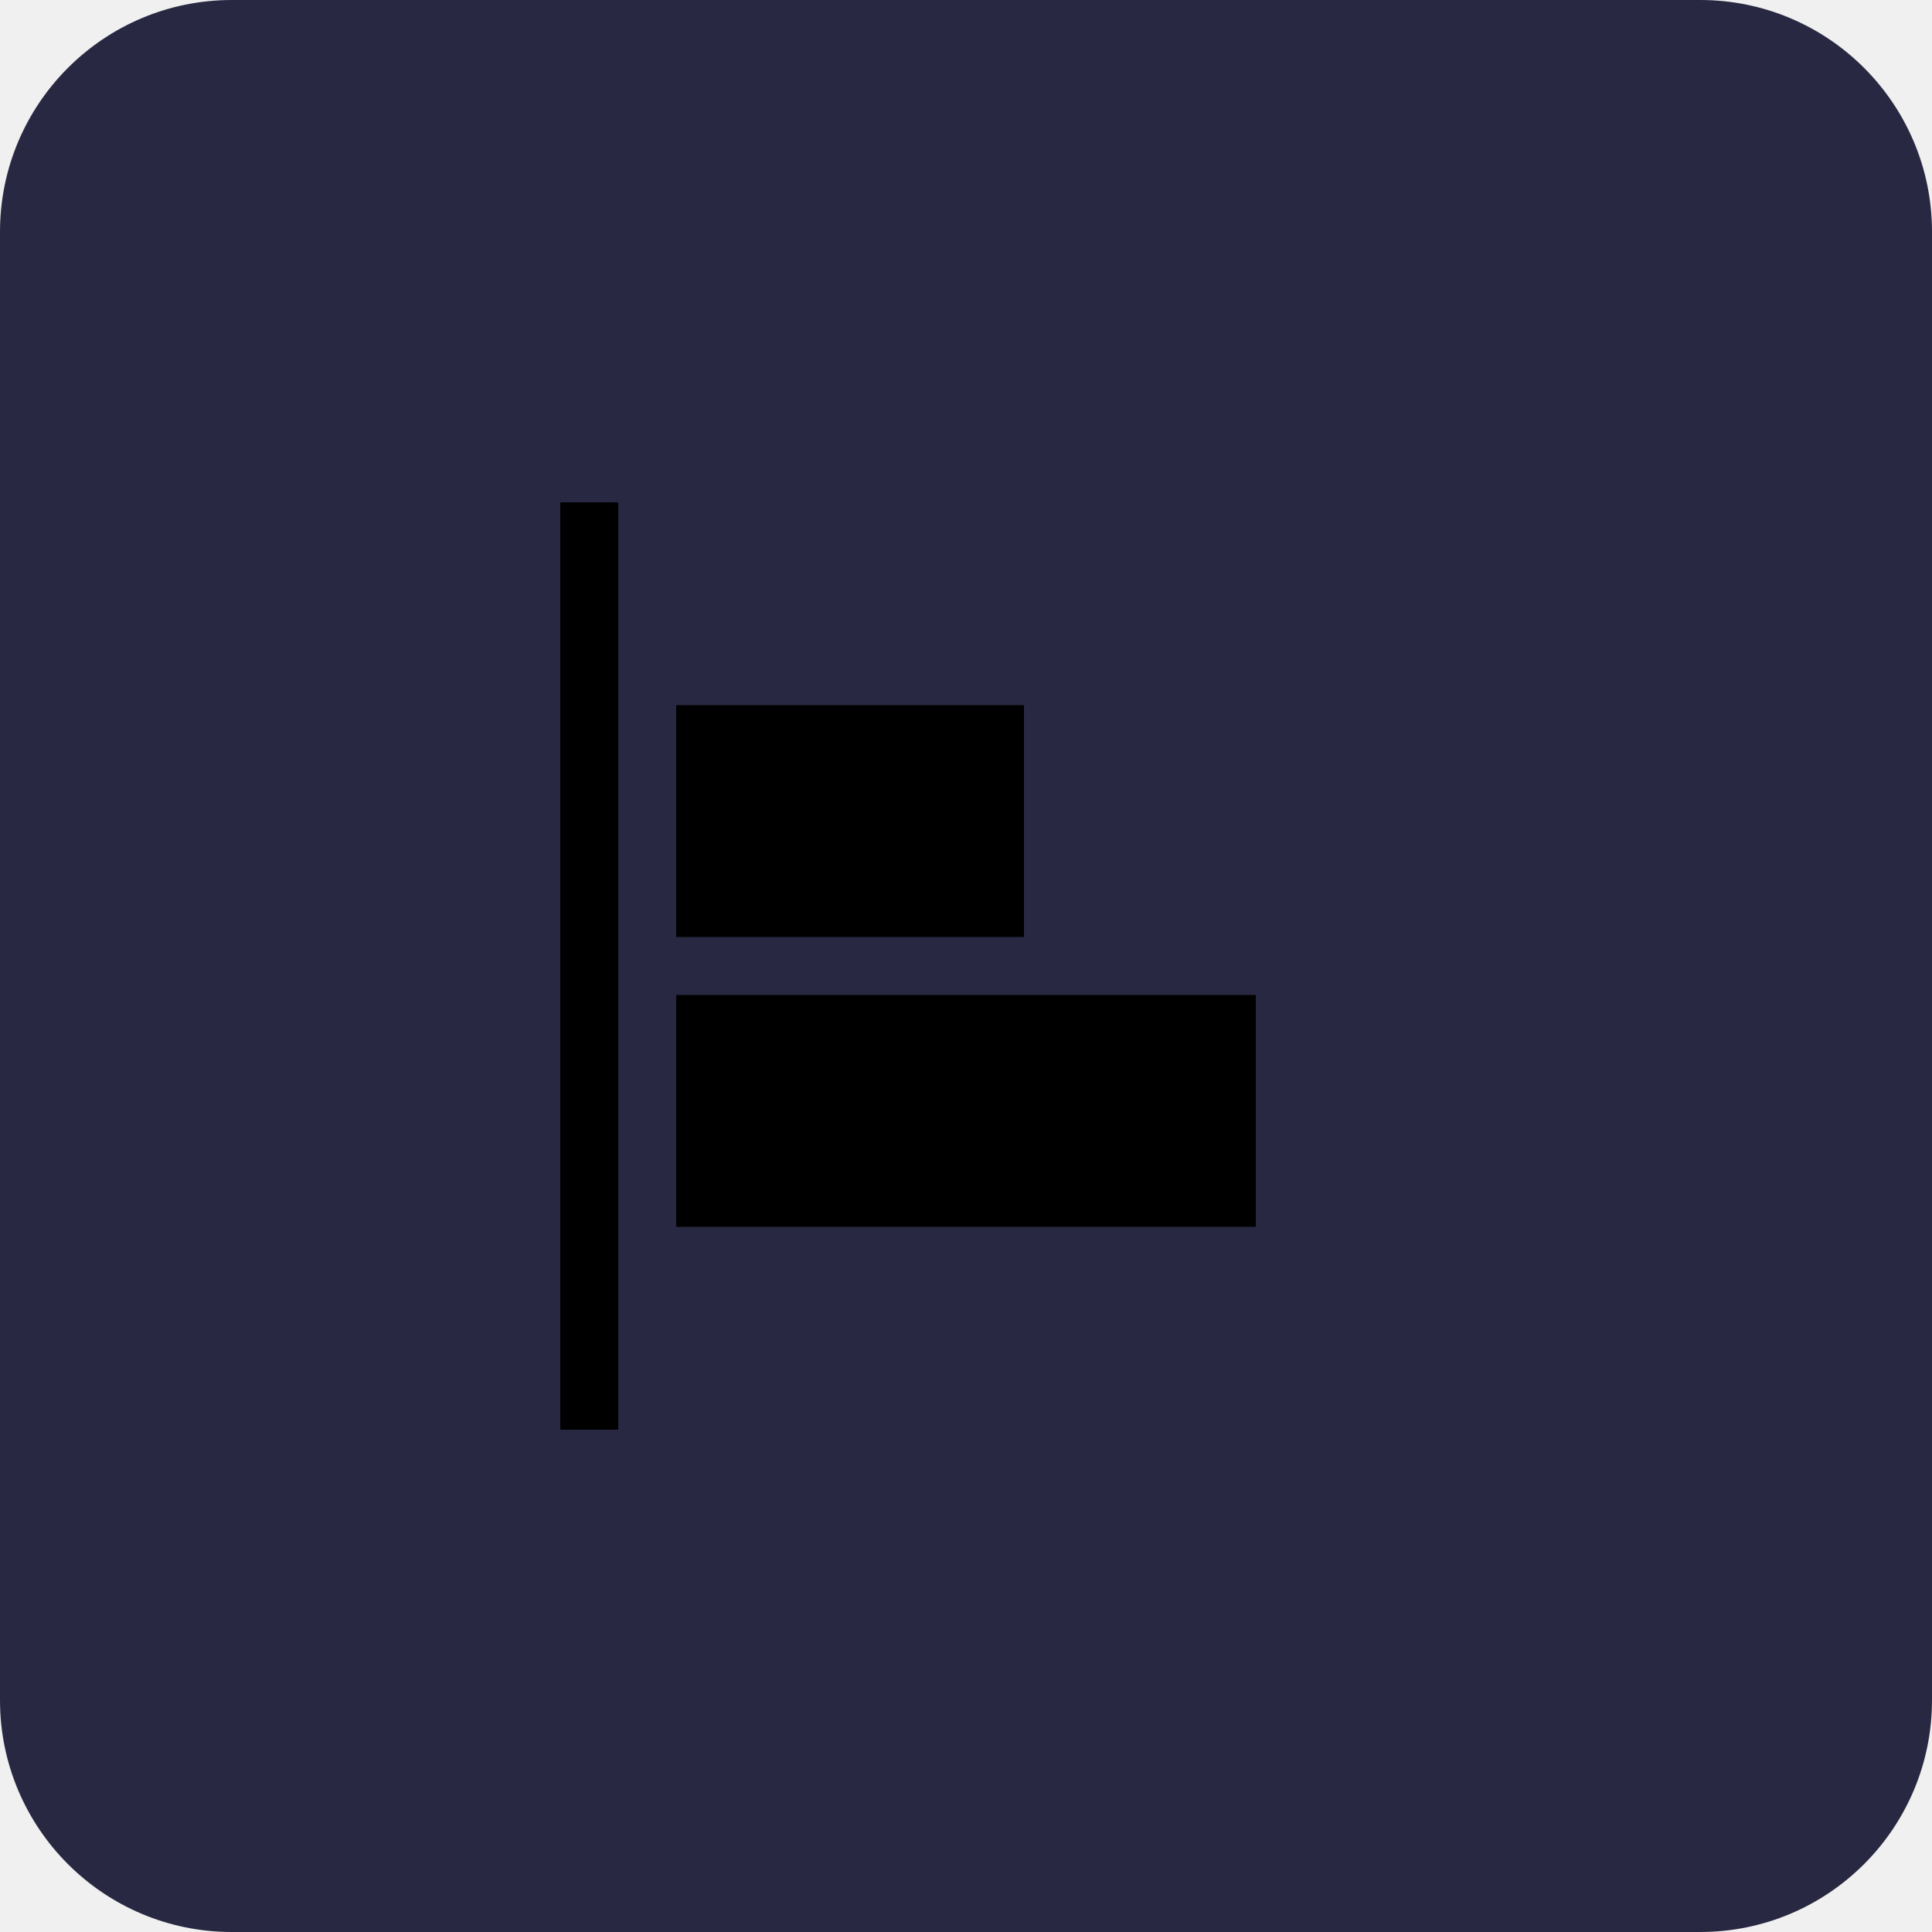
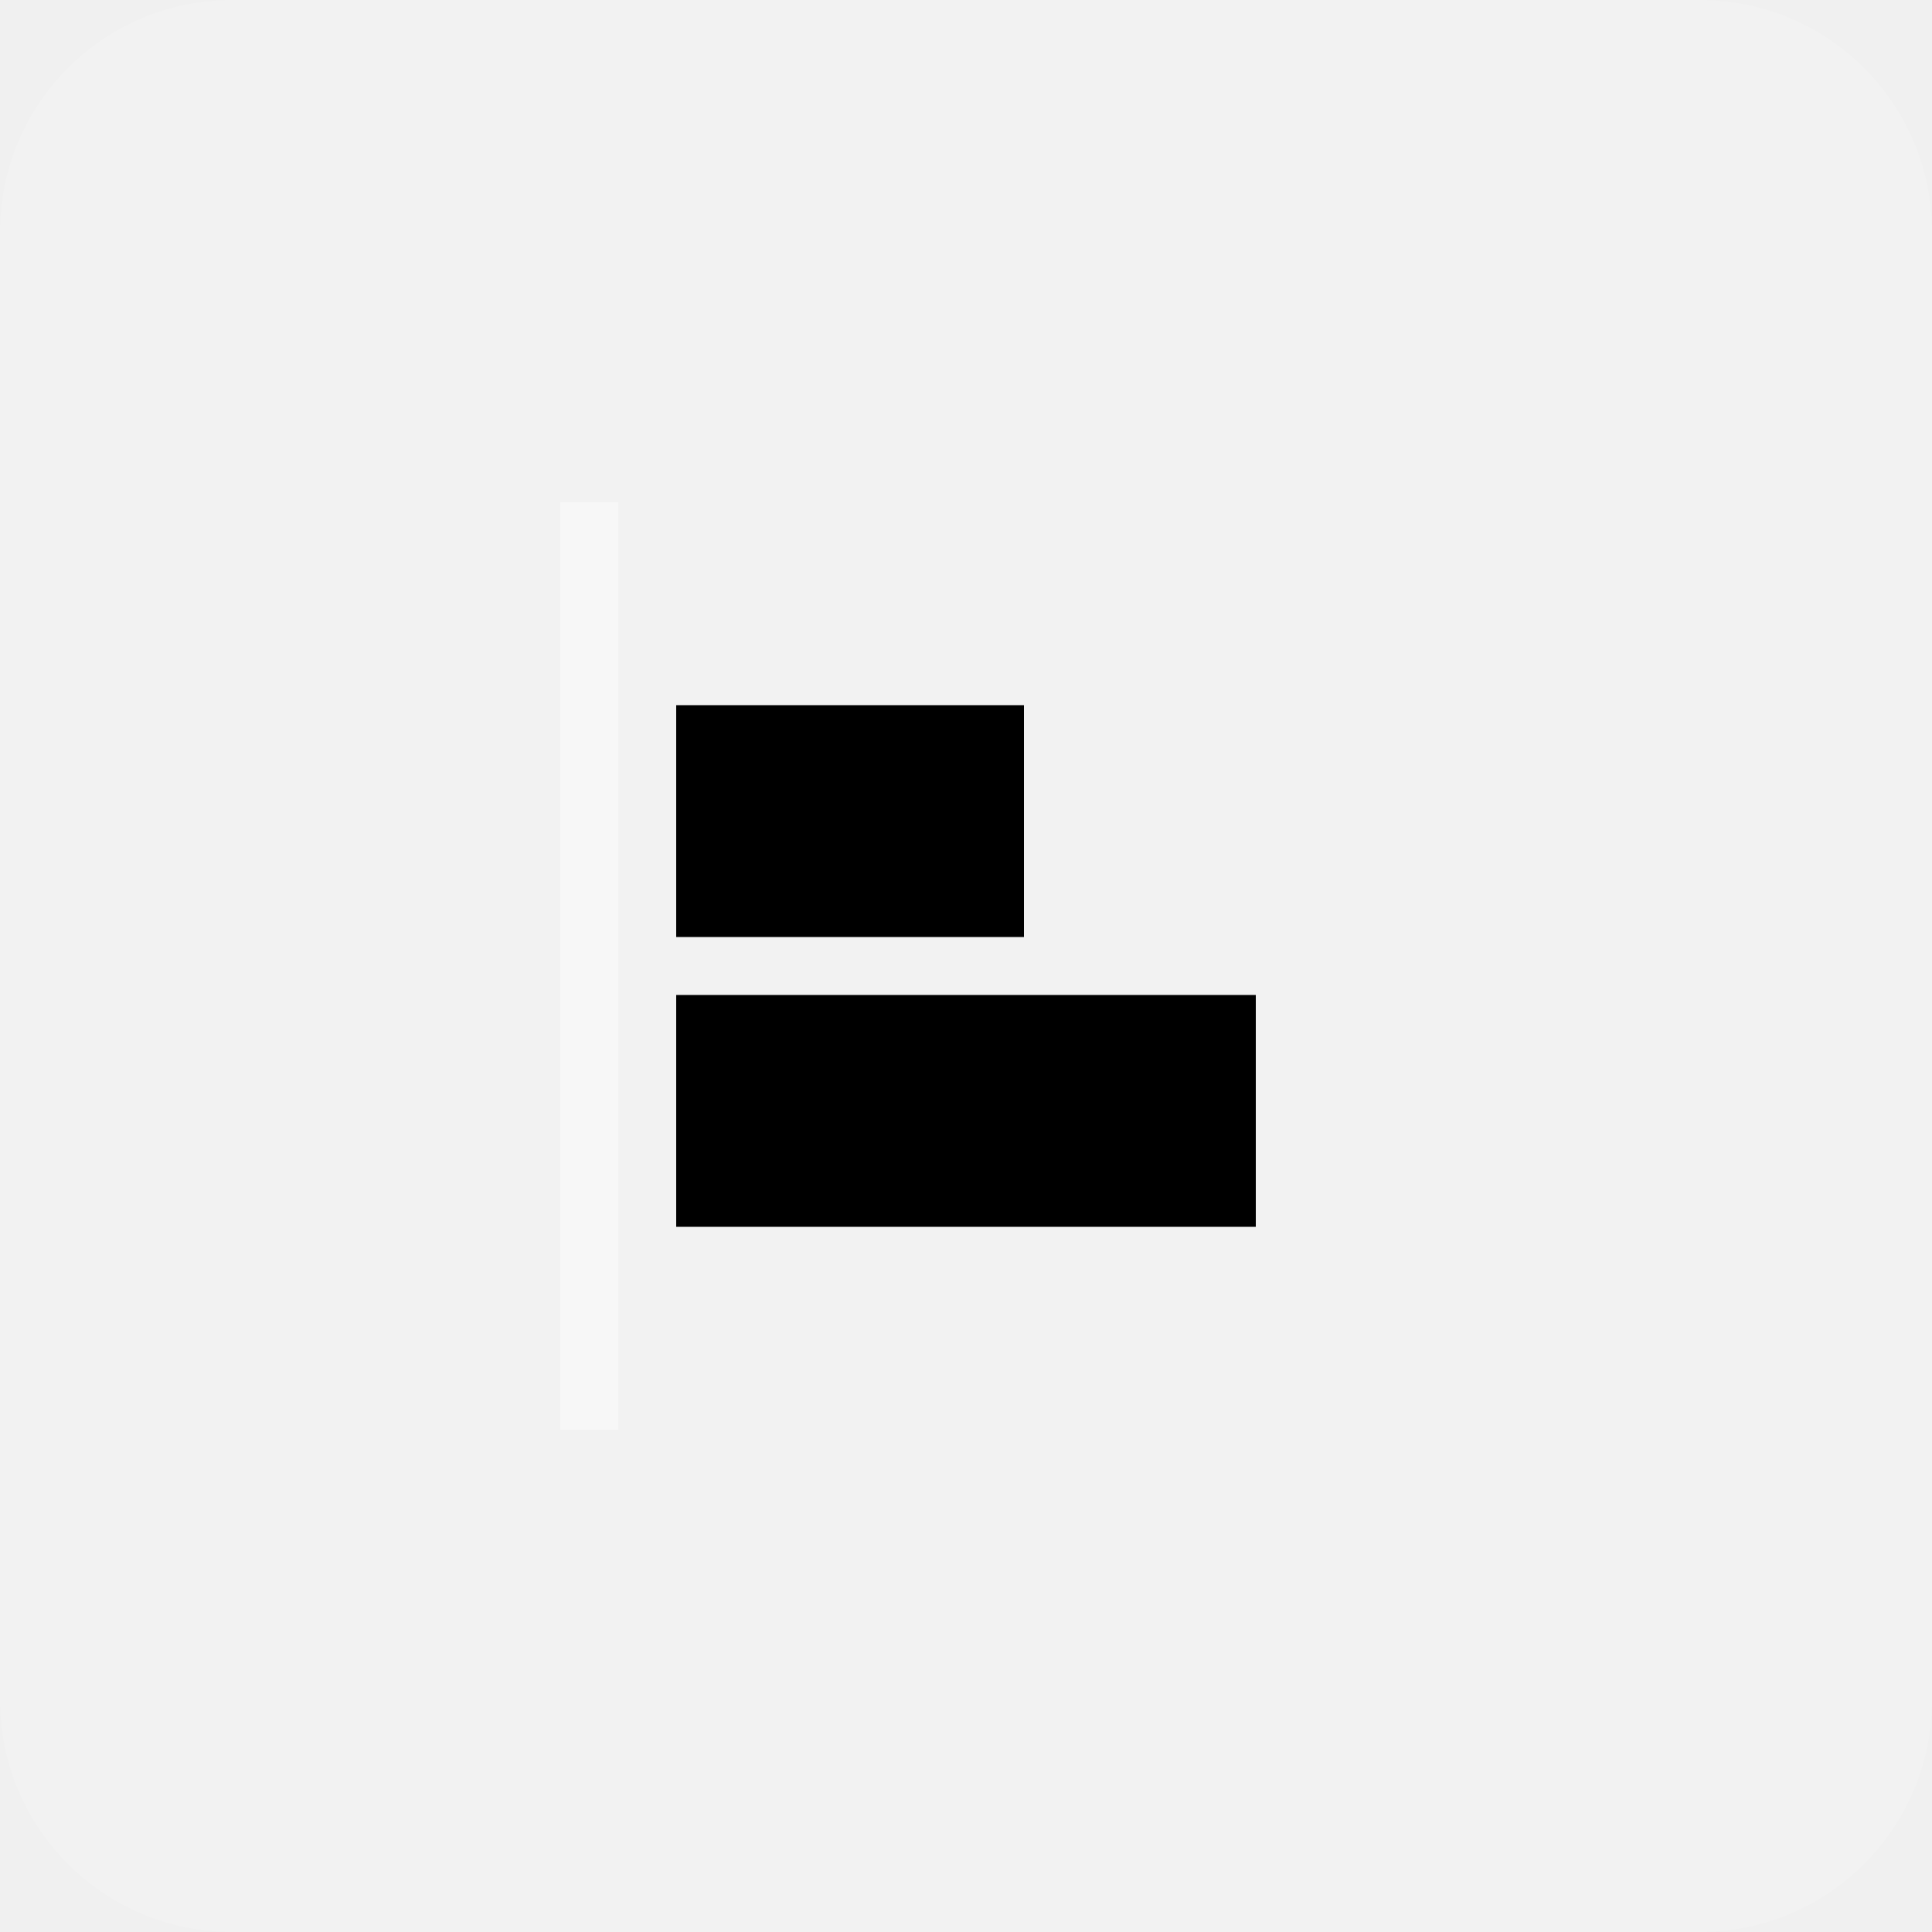
<svg xmlns="http://www.w3.org/2000/svg" width="50" height="50" viewBox="0 0 50 50" fill="none">
-   <rect width="50" height="50" rx="6" fill="#282842" />
-   <rect x="14.5" y="13" width="1.5" height="24" fill="currentColor" />
+   <rect width="50" height="50" rx="6" fill="white" fill-opacity="0.12" />
+   <rect x="14.5" y="13" width="1.5" height="24" fill="white" opacity="0.4" />
  <rect x="17.5" y="25.75" width="15" height="6" fill="currentColor" />
  <rect x="17.5" y="18.25" width="9" height="6" fill="currentColor" />
</svg>
